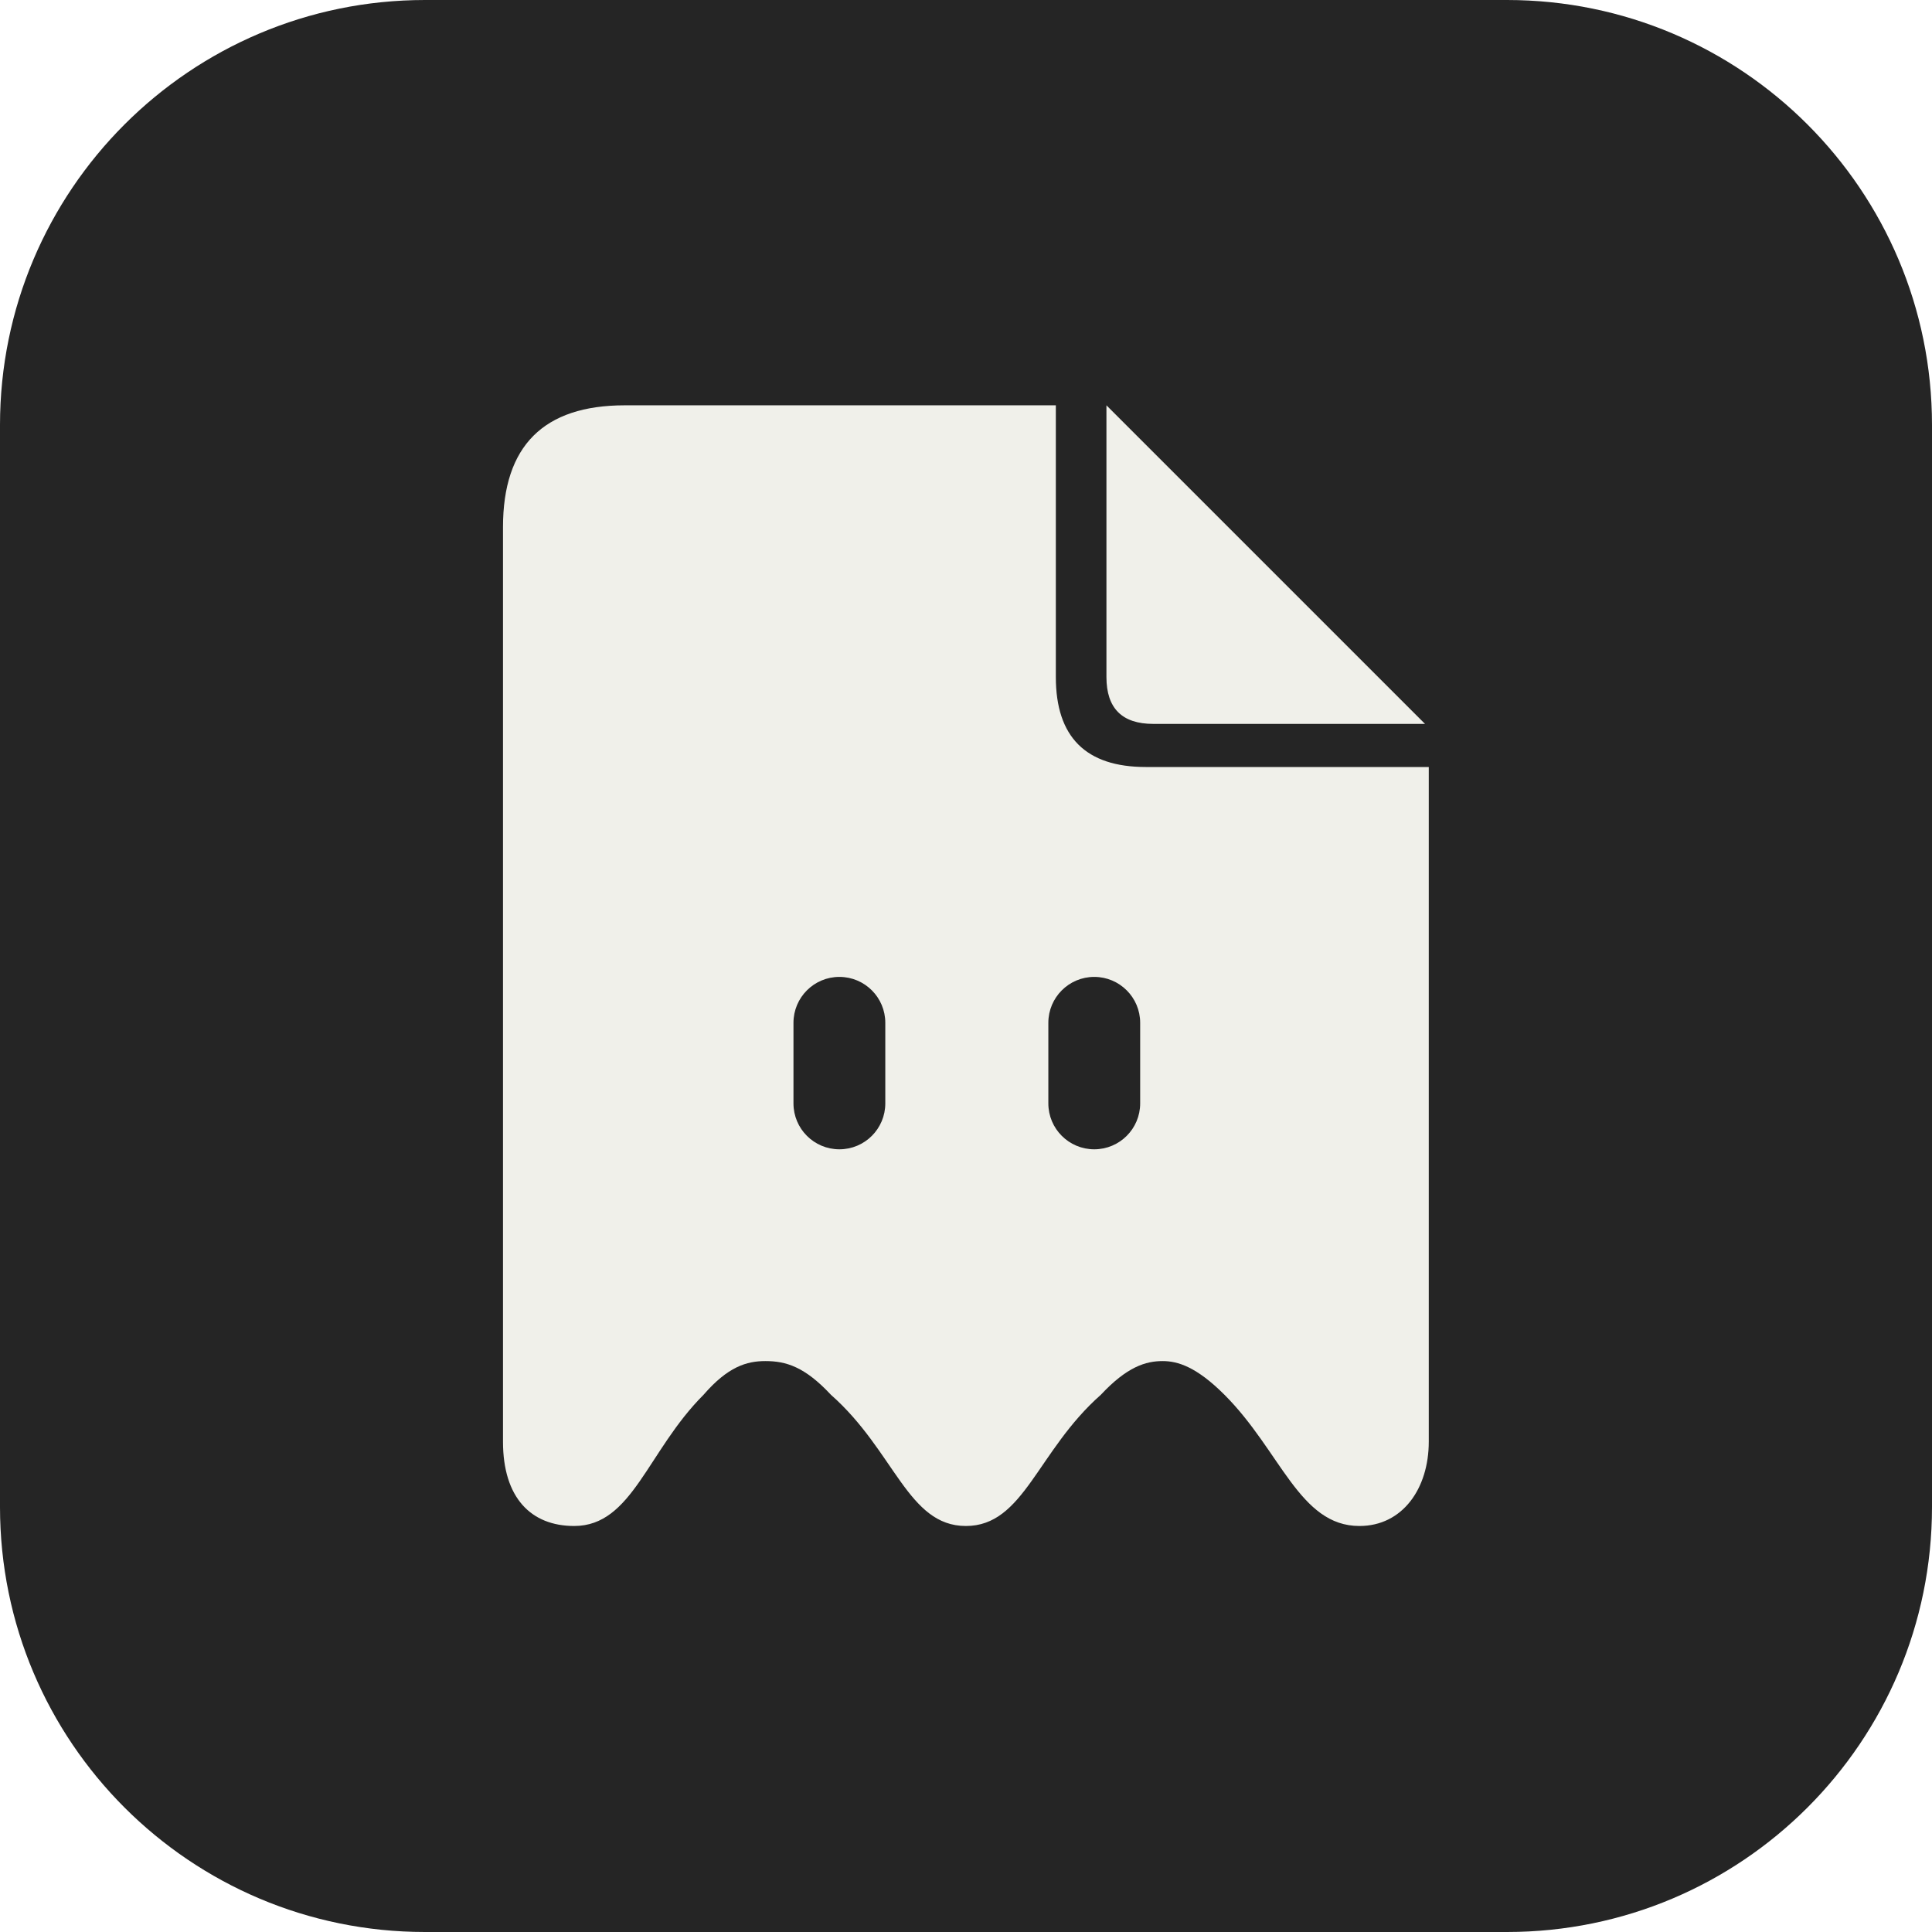
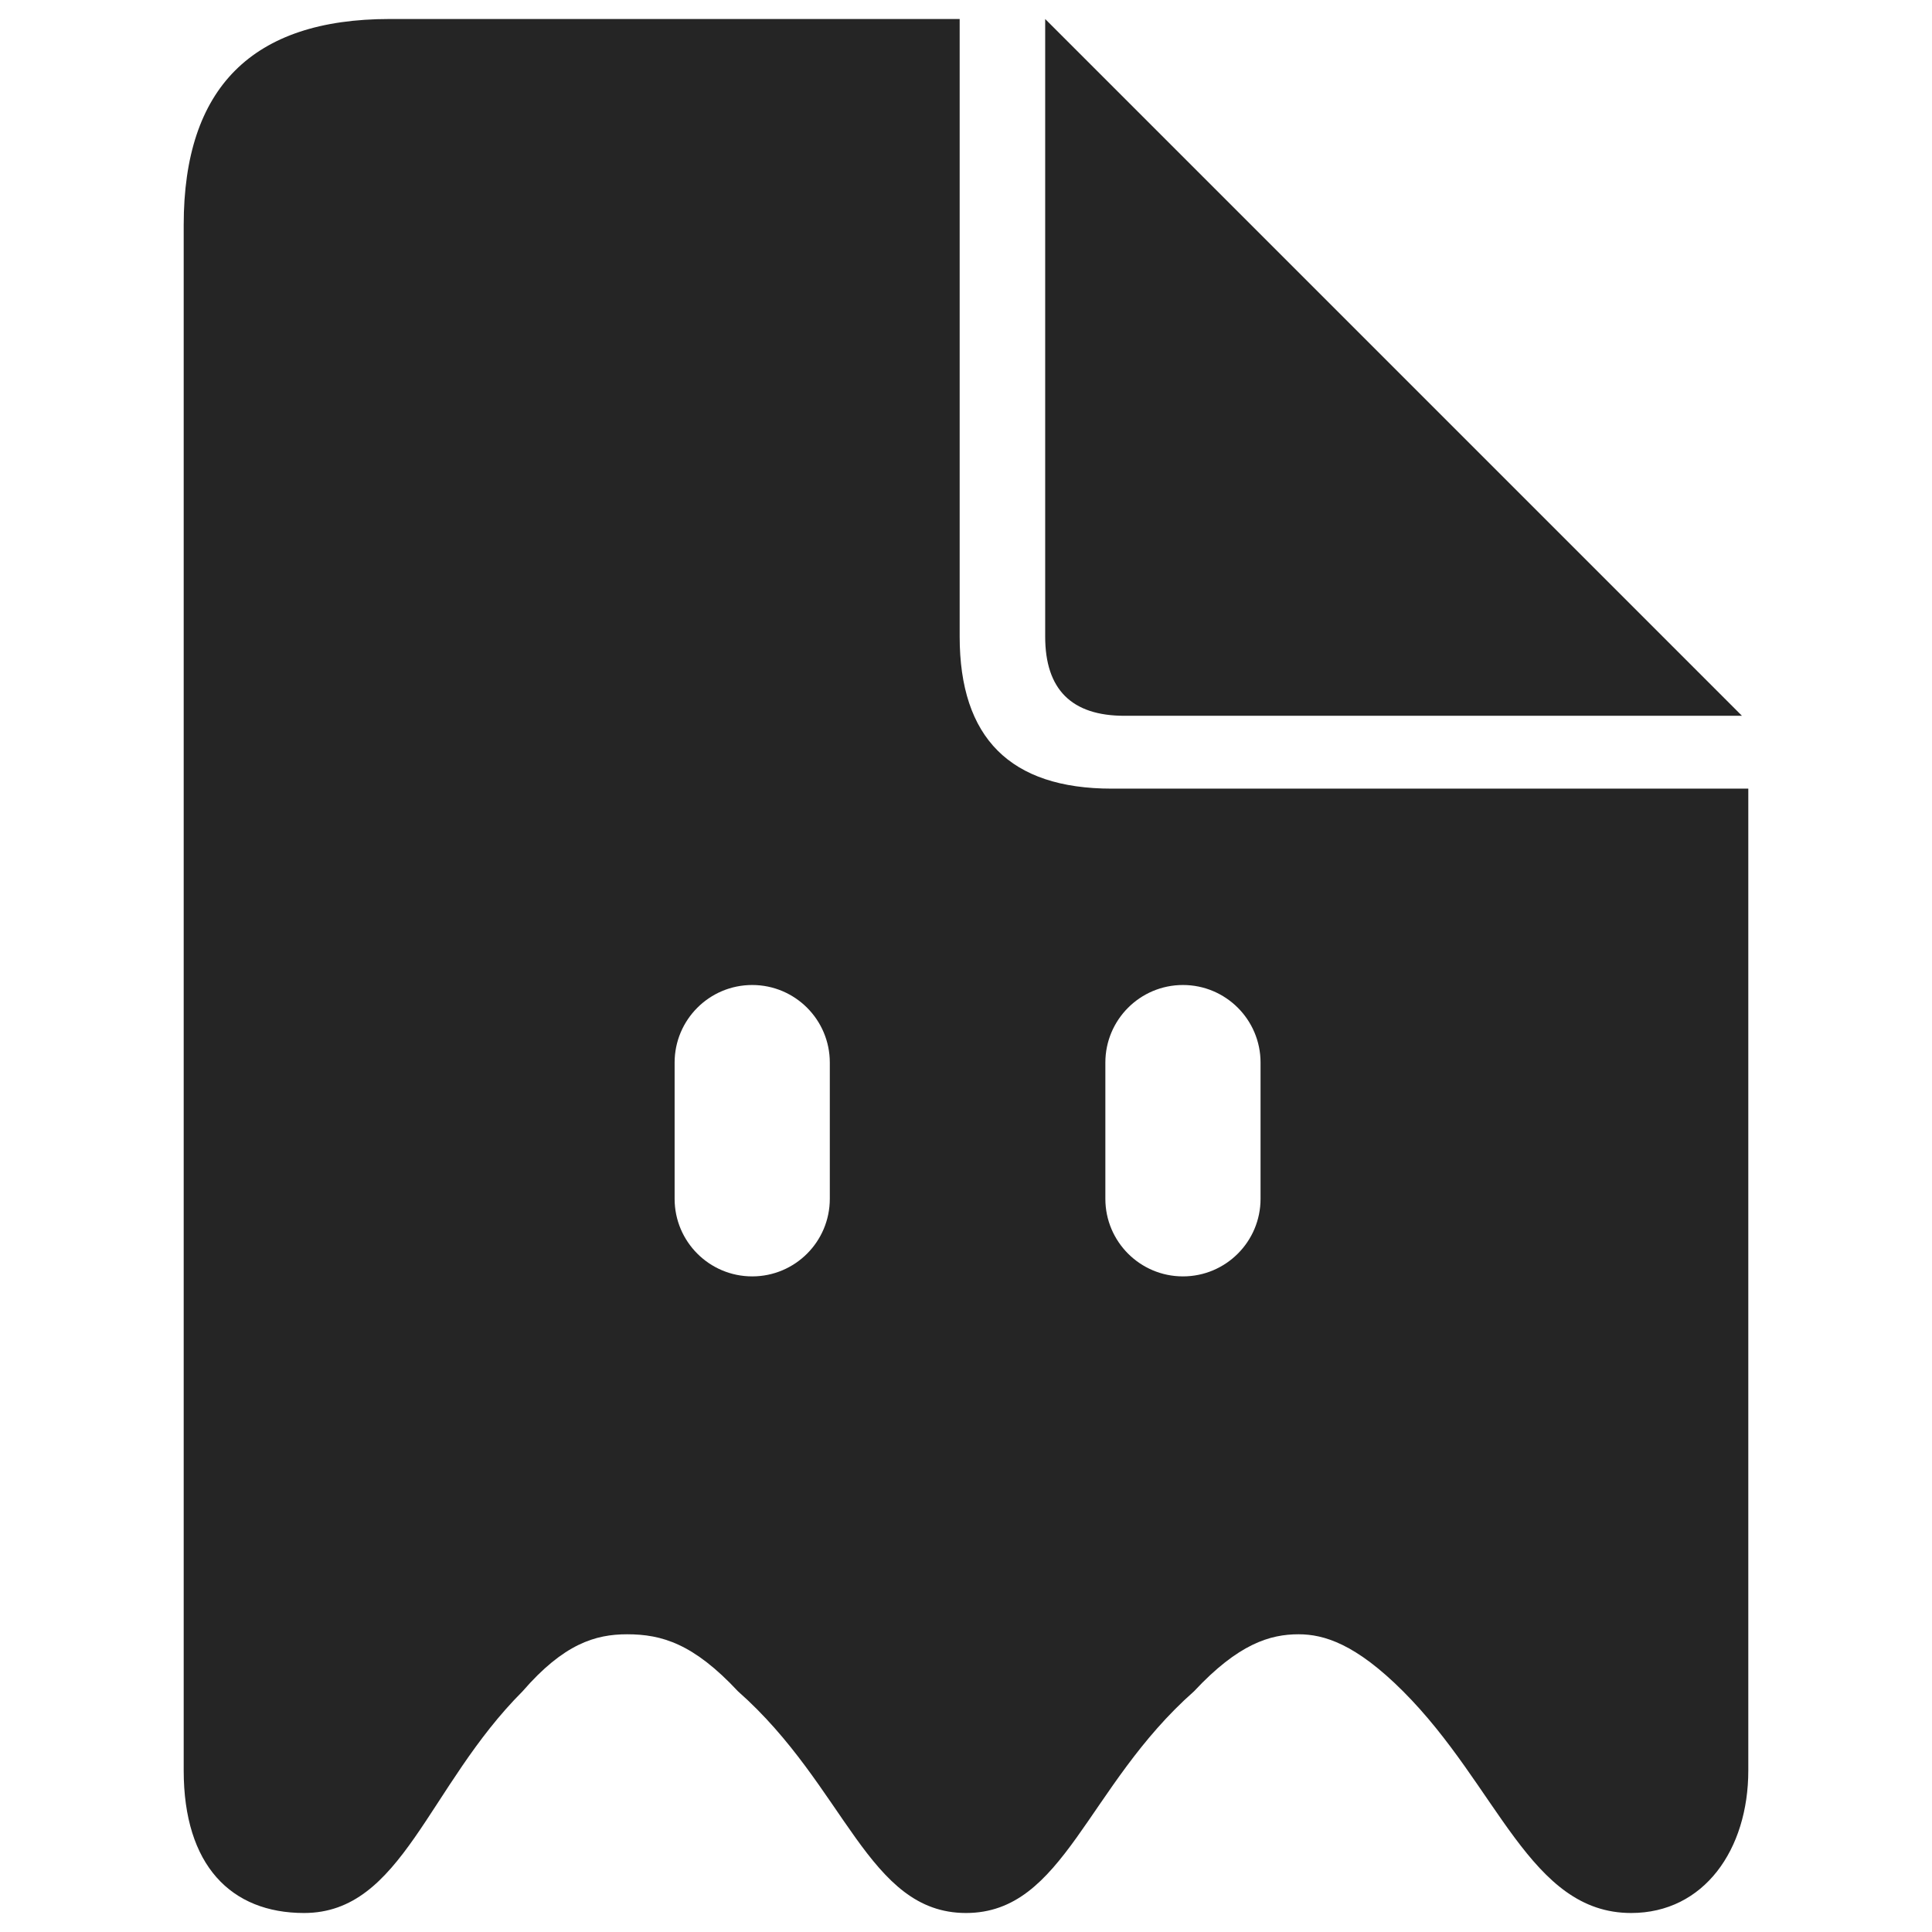
- <svg xmlns="http://www.w3.org/2000/svg" viewBox="0 0 100 100" width="100%" height="100%" role="img" aria-labelledby="title desc">
-   <rect width="100" height="100" rx="22" fill="#252525" />
-   <g transform="translate(0.33 0.9) scale(0.097)">
-     <path fill="#f0f0ea" fill-rule="evenodd" d="M330 207H560V352Q560 400 608 400H759V760C759 785 745 805 722 805C690 805 680 765 650 735C635 720 625 717 617 717C608 717 598 720 584 735C550 765 543 805 512 805C481 805 474 765 440 735C426 720 416 717 405 717C395 717 385 720 372 735C342 765 334 805 303 805C280 805 265 790 265 760V272Q265 207 330 207ZM420 536.5a24.5 24.5 0 0 1 49 0V579.5a24.5 24.5 0 0 1-49 0ZM556 536.5a24.5 24.5 0 0 1 49 0V579.5a24.5 24.5 0 0 1-49 0ZM587 207L757 377H612Q587 377 587 352Z" />
-   </g>
+ <svg xmlns="http://www.w3.org/2000/svg" viewBox="207 201 610 610" width="100%" height="100%" role="img" aria-labelledby="title desc">
+   <style>path{fill:#252525}@media (prefers-color-scheme:dark){path{fill:#f0f0ea}}</style>
+   <path fill-rule="evenodd" d="M330 207H510V402Q510 450 558 450H759V760C759 785 745 805 722 805C690 805 680 765 650 735C635 720 625 717 617 717C608 717 598 720 584 735C550 765 543 805 512 805C481 805 474 765 440 735C426 720 416 717 405 717C395 717 385 720 372 735C342 765 334 805 303 805C280 805 265 790 265 760V272Q265 207 330 207ZM420 536.5a24.5 24.5 0 0 1 49 0V579.5a24.5 24.5 0 0 1-49 0ZM556 536.5a24.5 24.5 0 0 1 49 0V579.5a24.5 24.5 0 0 1-49 0ZM537 207L757 427H562Q537 427 537 402Z" />
</svg>
